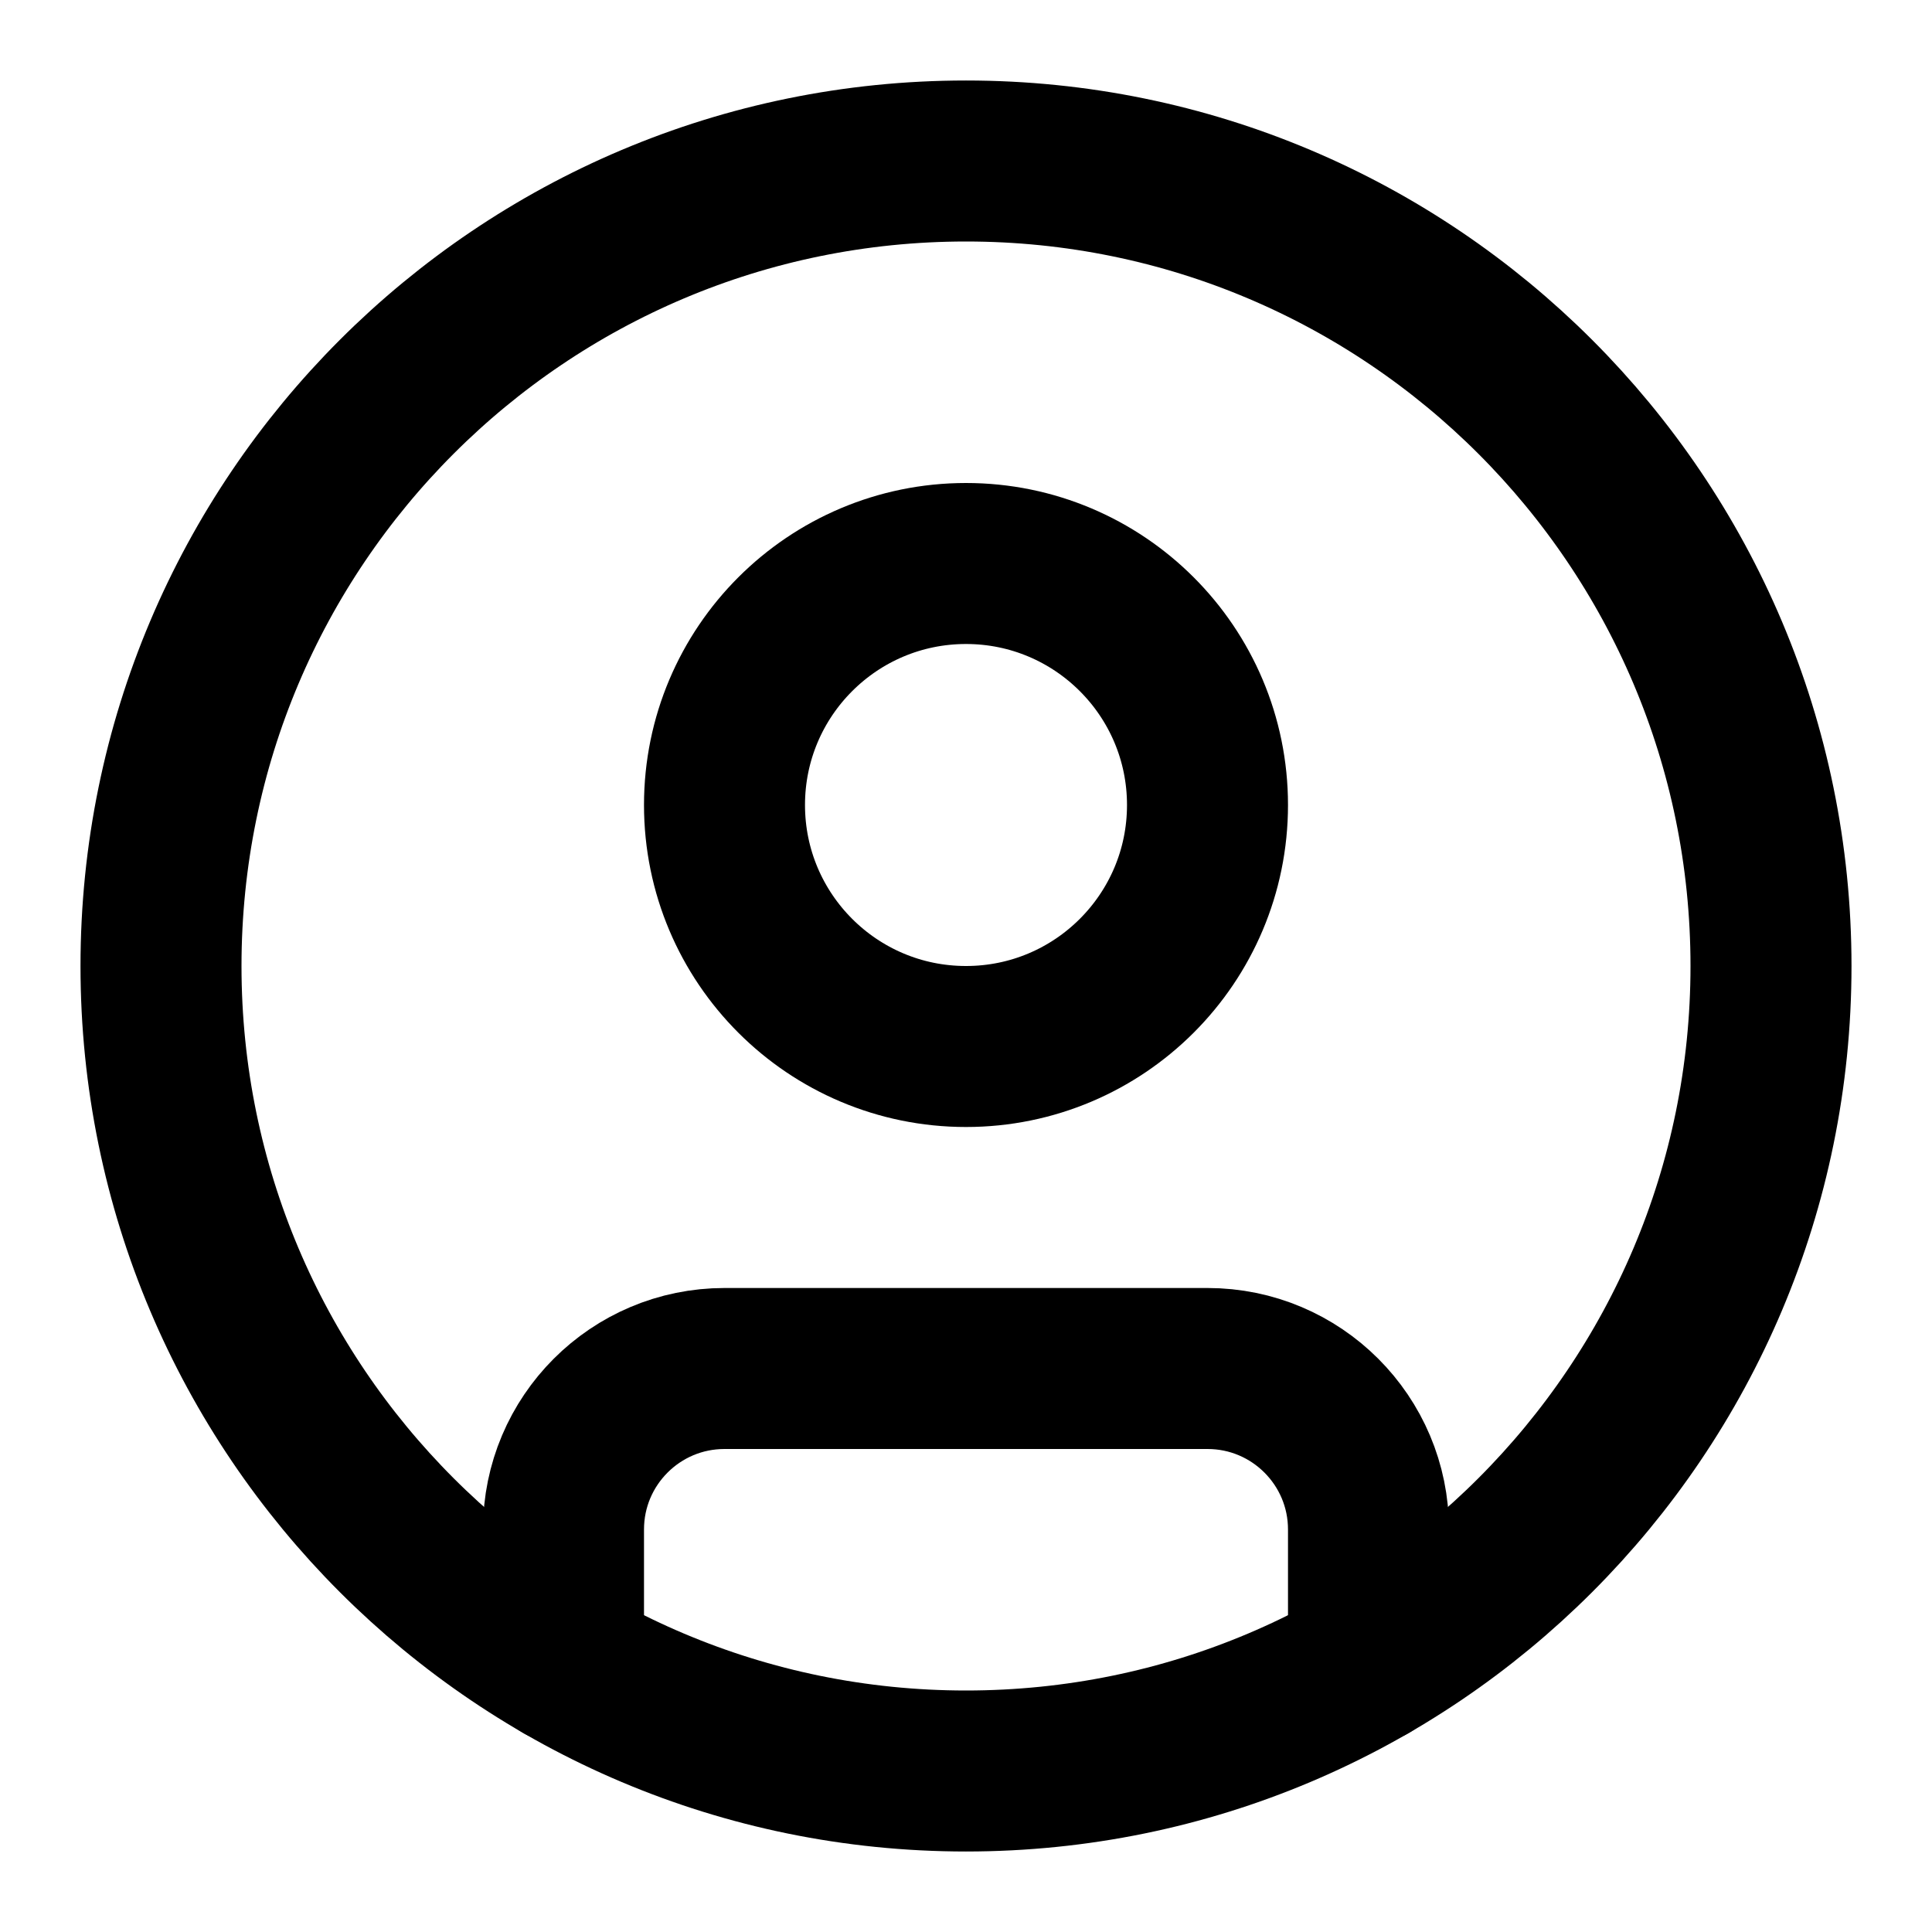
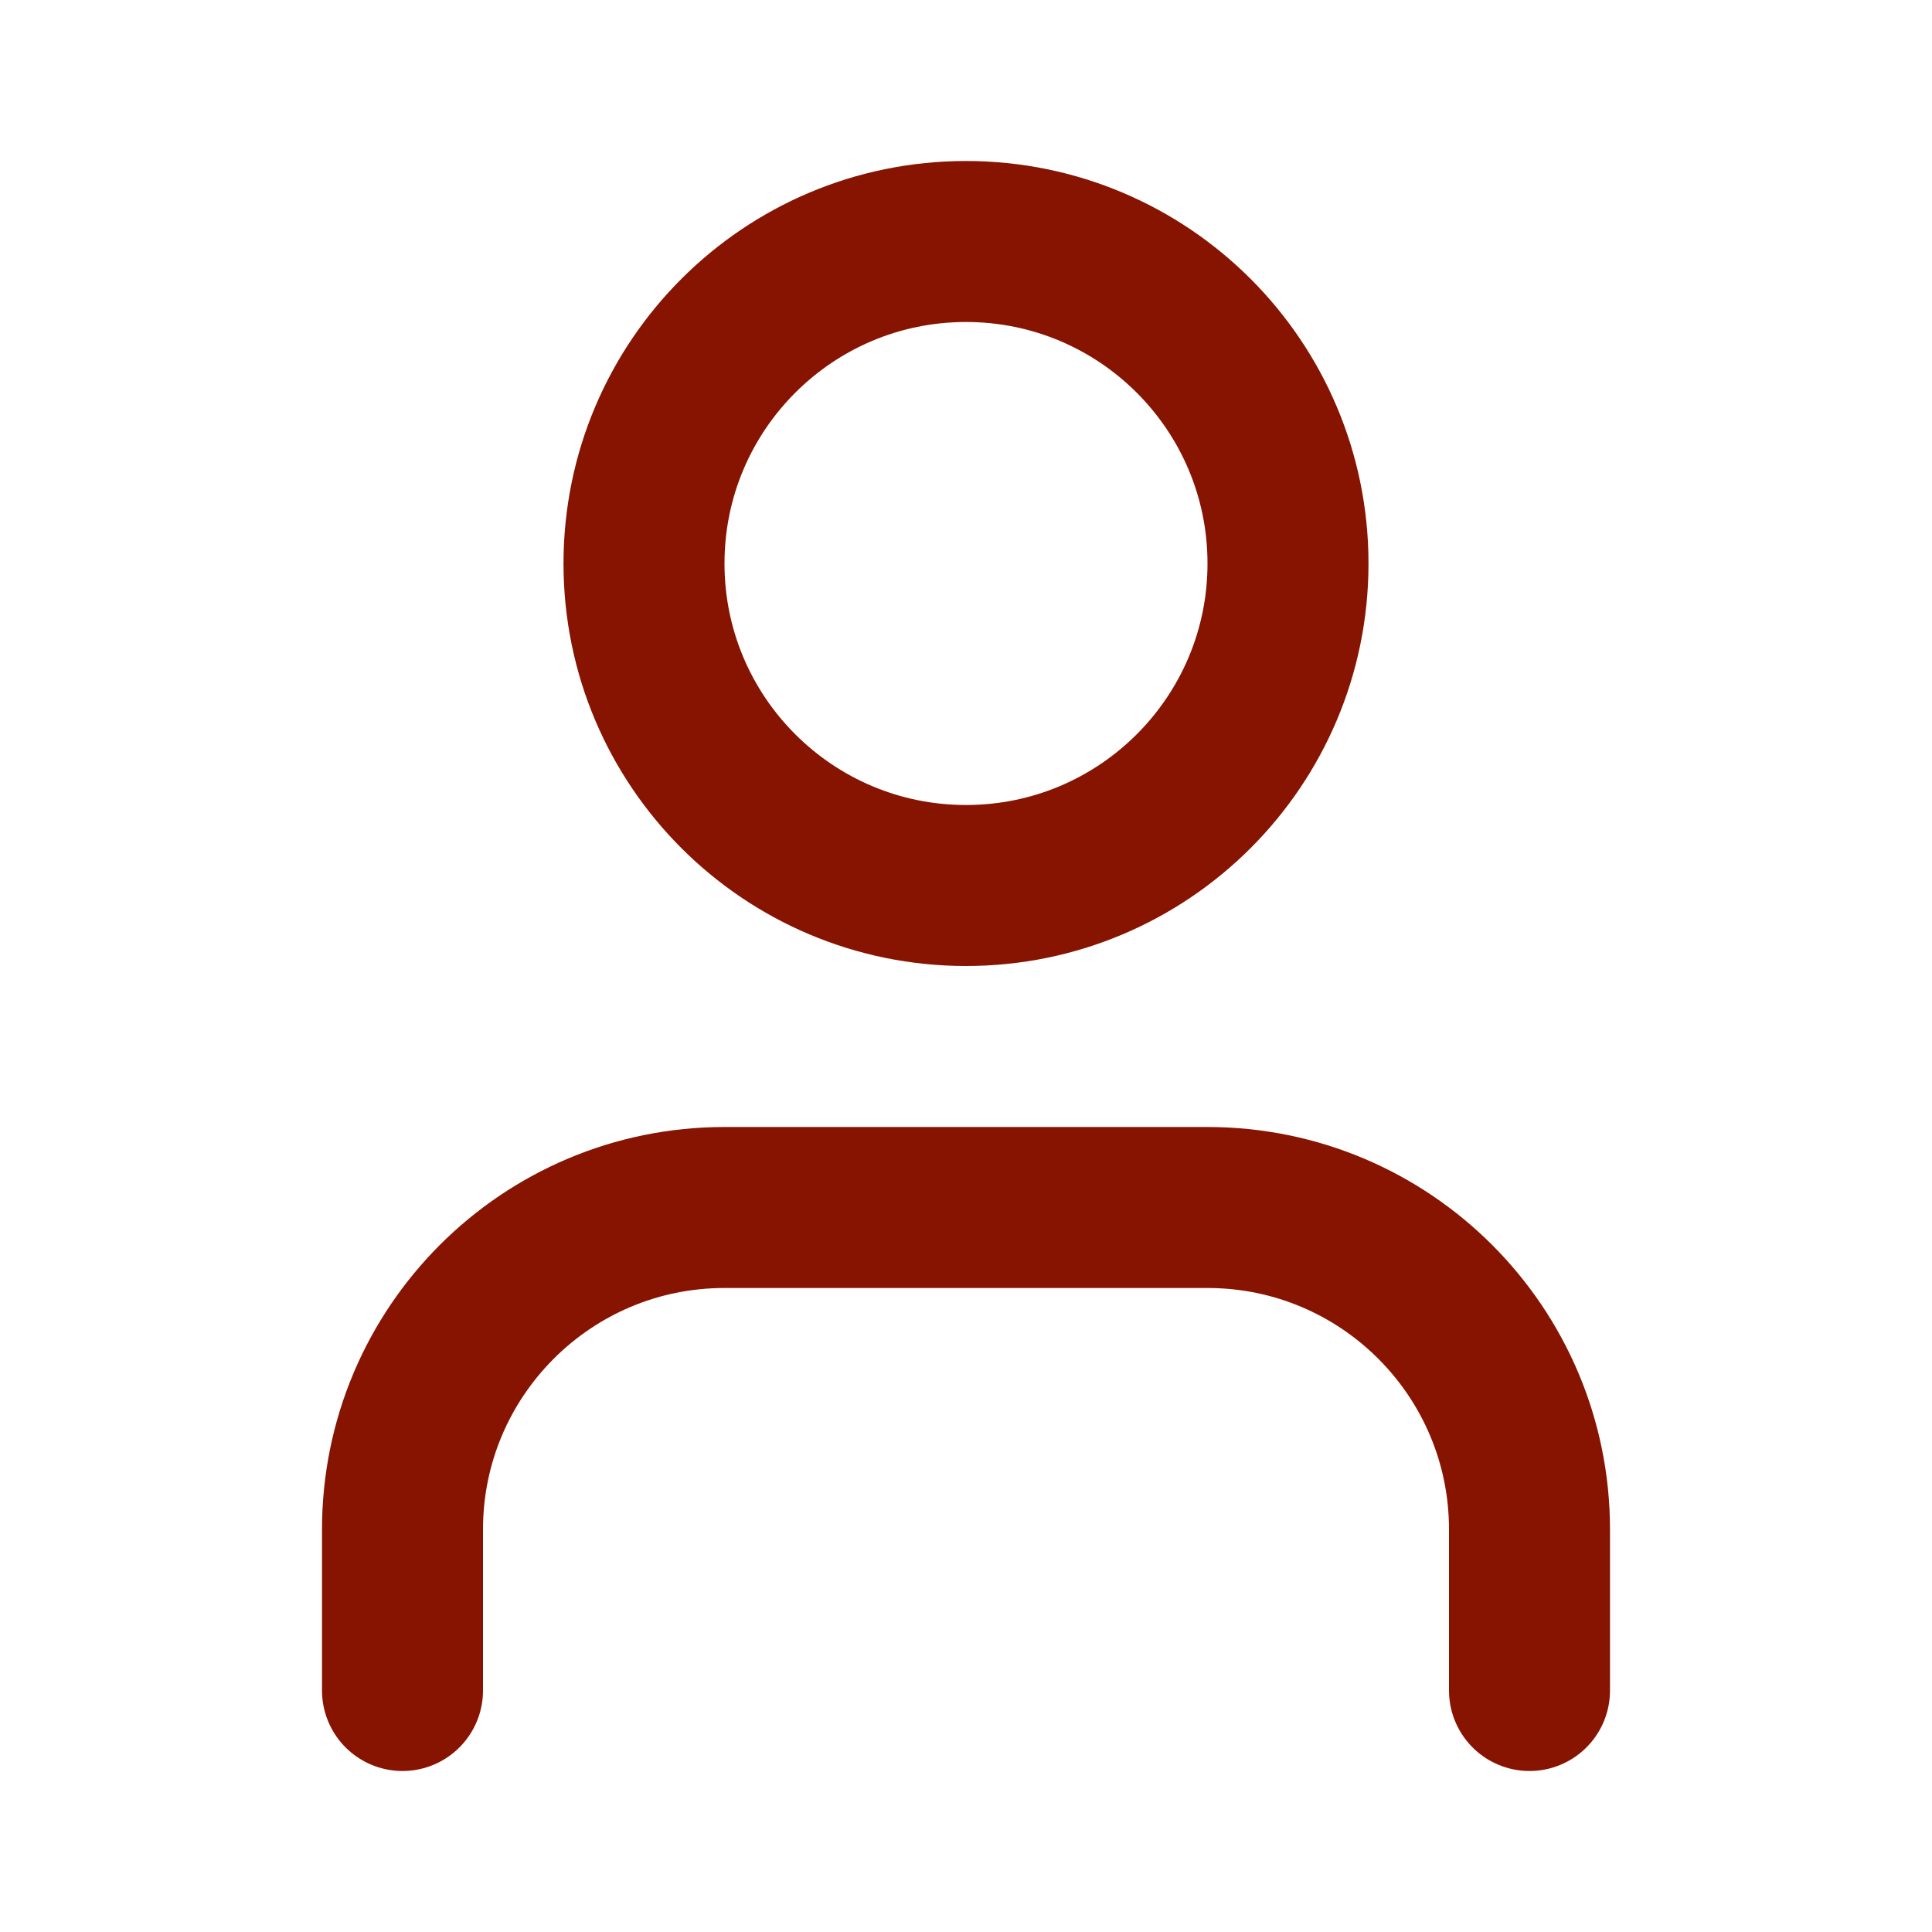
- <svg xmlns="http://www.w3.org/2000/svg" width="24" height="24" viewBox="0 0 24 24" fill="none" stroke="currentColor" stroke-width="2" stroke-linecap="round" stroke-linejoin="round" class="lucide lucide-circle-user-icon lucide-circle-user">
-   <circle cx="12" cy="12" r="10" />
-   <circle cx="12" cy="10" r="3" />
-   <path d="M7 20.662V19a2 2 0 0 1 2-2h6a2 2 0 0 1 2 2v1.662" />
+ <svg xmlns="http://www.w3.org/2000/svg" width="40" height="40" viewBox="0 0 24 24" fill="none" stroke="#871400" stroke-width="2" stroke-linecap="round" stroke-linejoin="round" class="lucide lucide-user-icon lucide-user">
+   <path d="M19 21v-2a4 4 0 0 0-4-4H9a4 4 0 0 0-4 4v2" />
+   <circle cx="12" cy="7" r="4" />
</svg>
